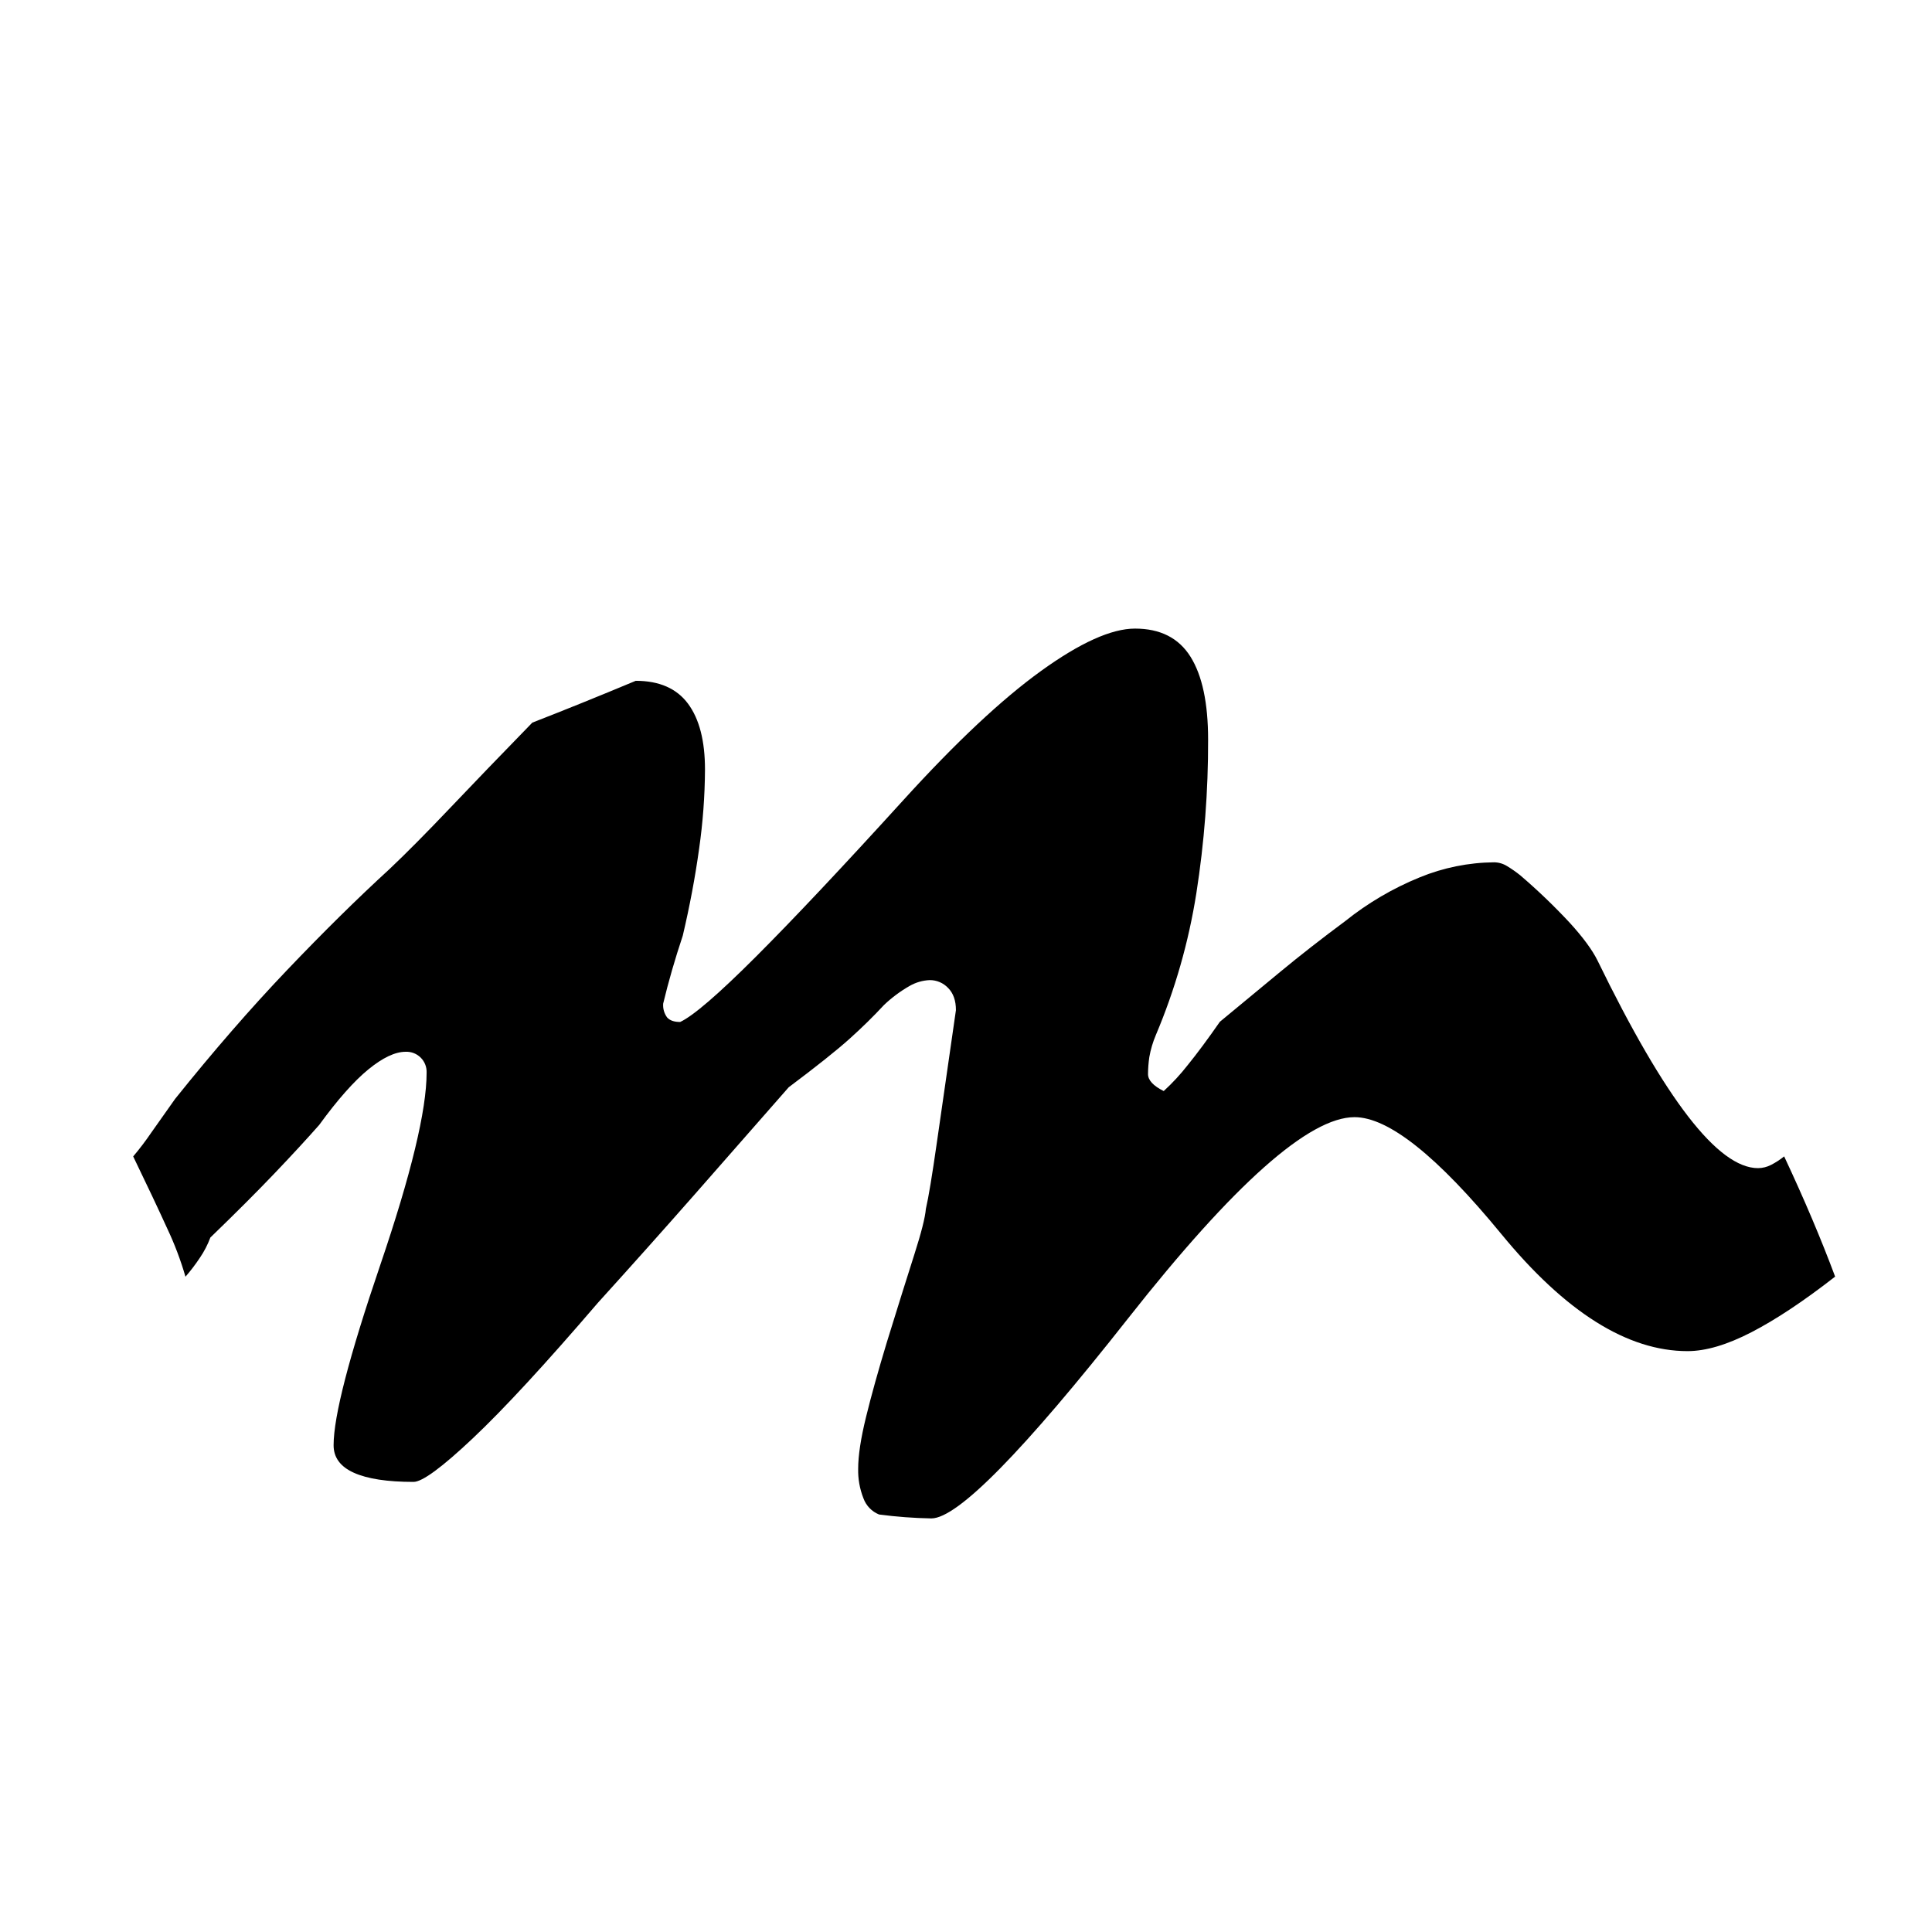
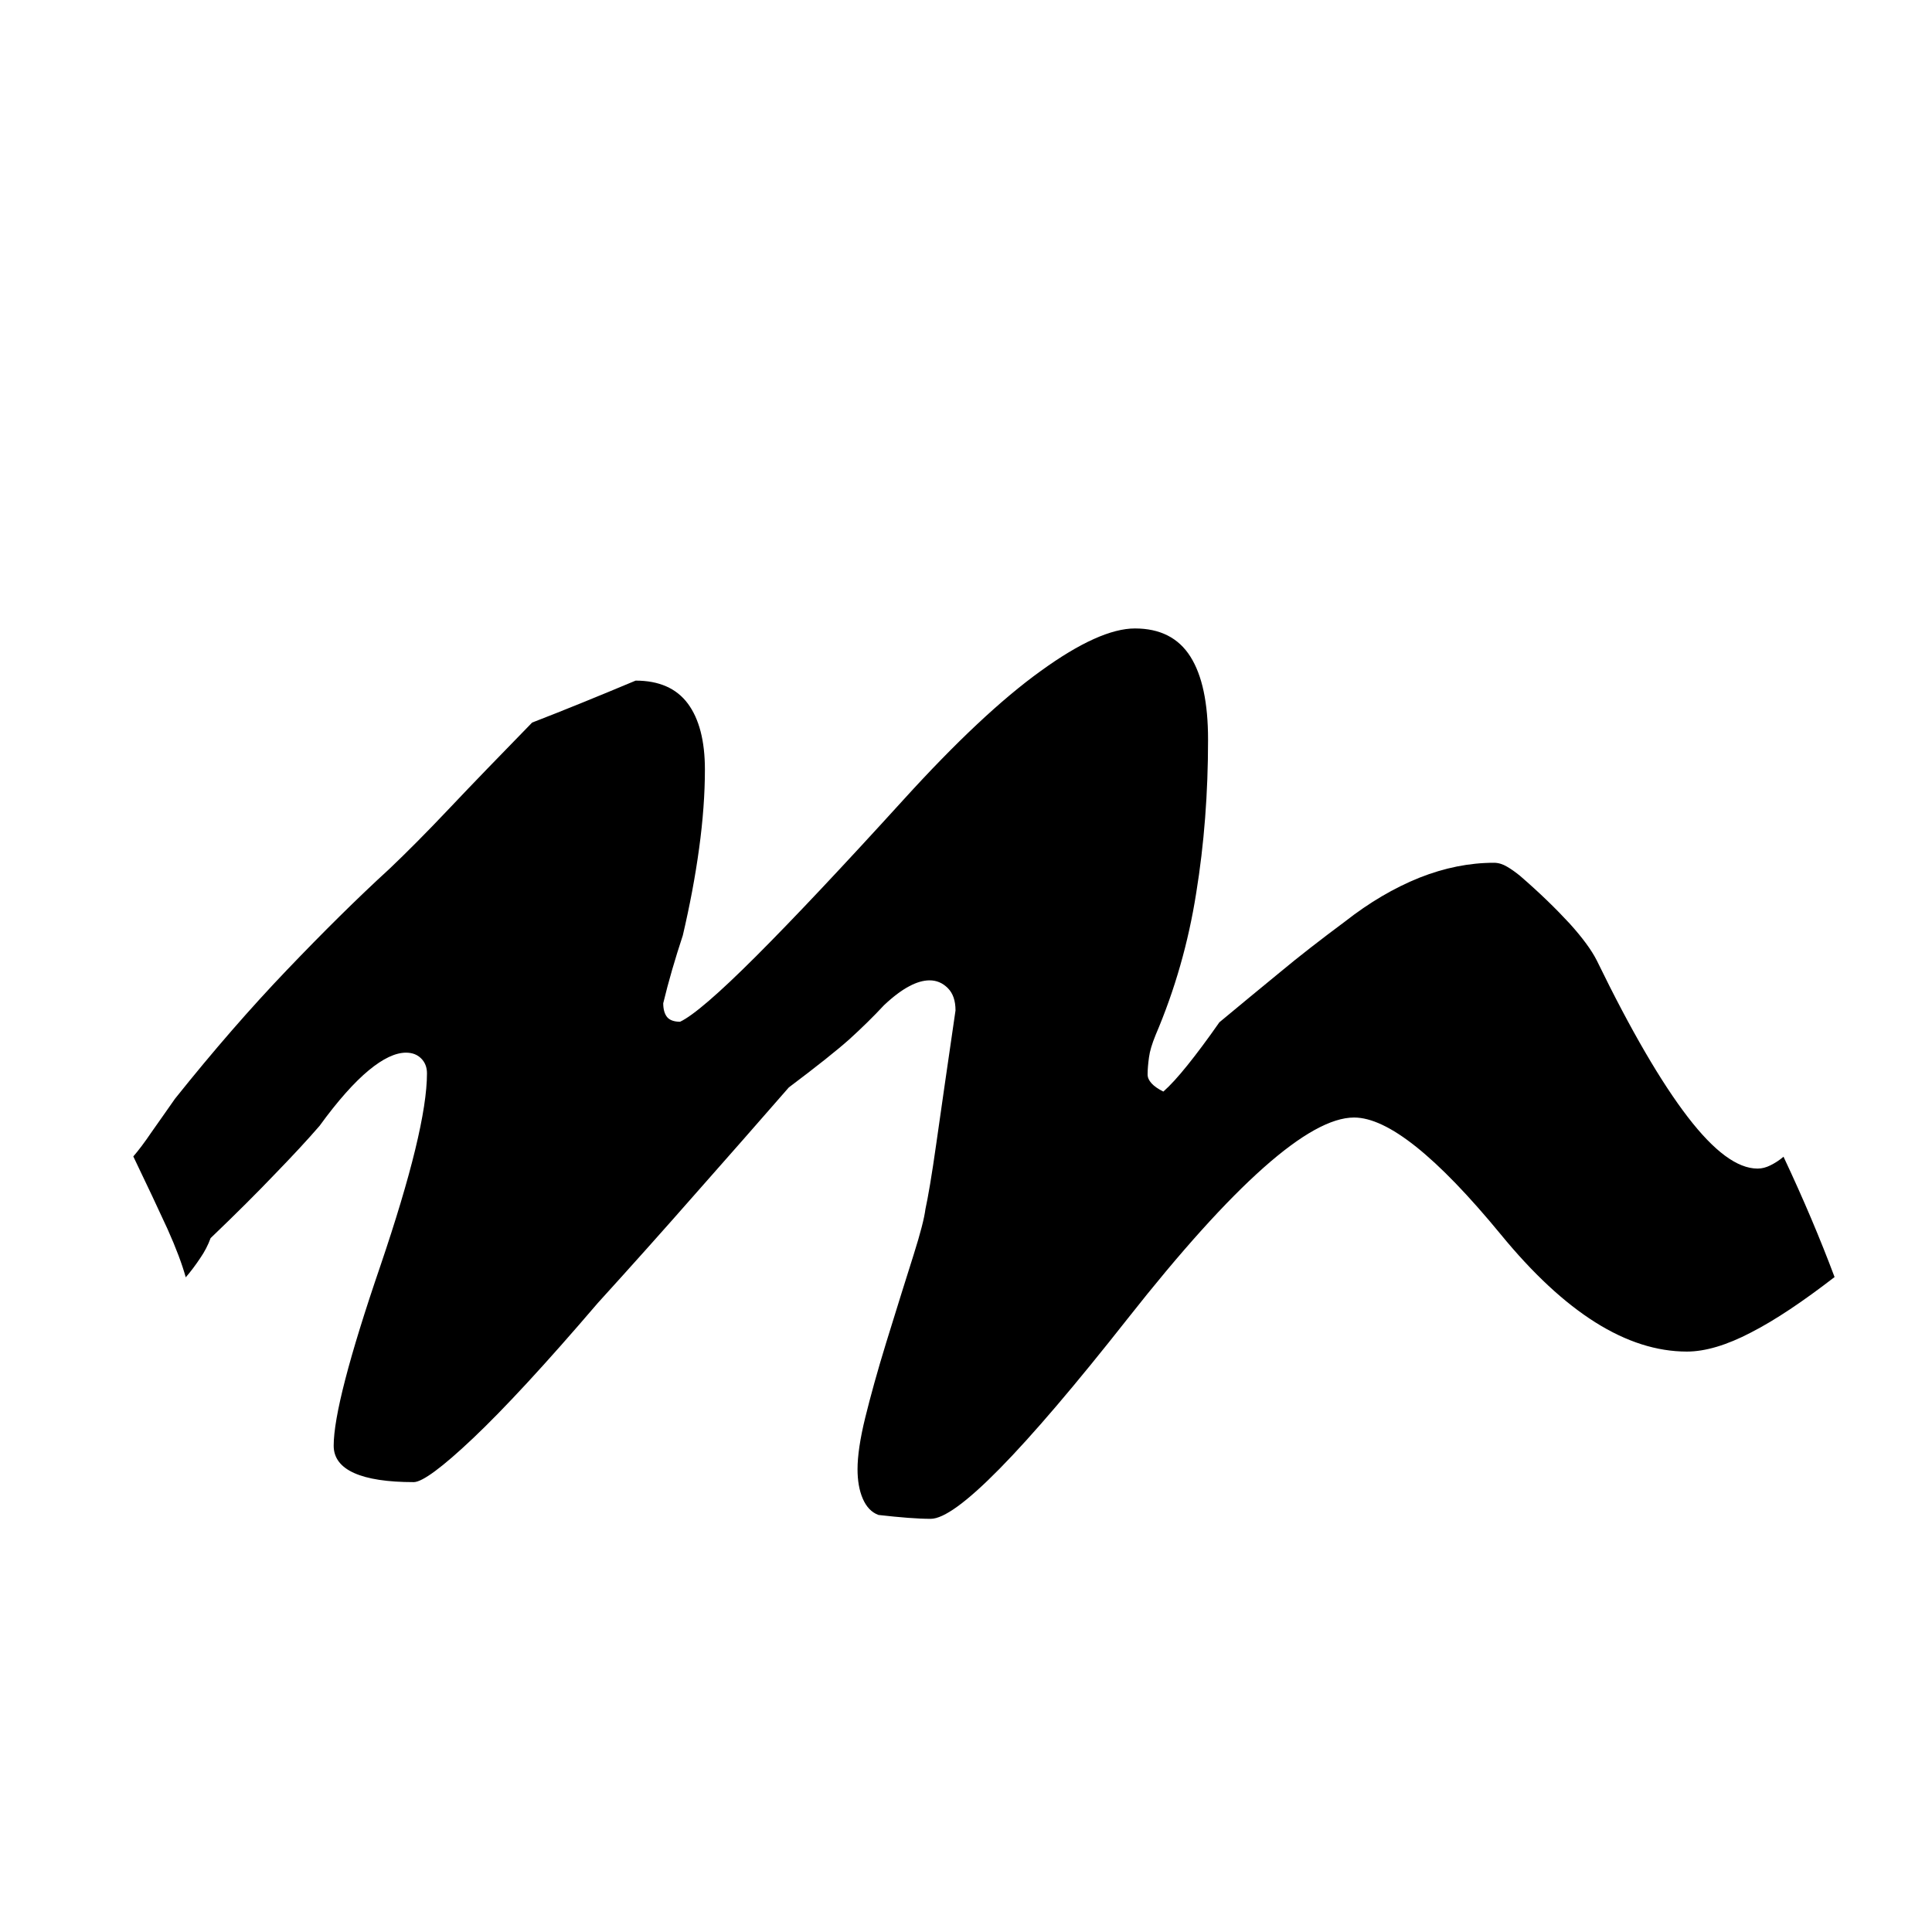
- <svg xmlns="http://www.w3.org/2000/svg" id="Layer_1" data-name="Layer 1" viewBox="0 0 700 700">
-   <path d="M48.26,419a105.58,105.58,0,0,0,6.64-8.76q3.81-5.44,8.54-12.08,20.85-26,40.53-46.64t37.22-36.7q9-8.52,21.81-22t29.87-31q17.07-6.63,37.47-15.15,12.78,0,18.94,8.29t6.15,23.91a209.69,209.69,0,0,1-2.13,28.65q-2.13,15.39-5.92,31.49-4.26,12.78-7.1,24.62a7.49,7.49,0,0,0,1.42,5c1,1.11,2.53,1.65,4.74,1.65q7.09-3.3,27.46-23.67t53.51-56.83q28.41-31.25,49.72-46.64t34.1-15.39q13.71,0,20.1,10.18T437.72,268a353.41,353.41,0,0,1-4.26,55.64A219.86,219.86,0,0,1,418.79,375a36.93,36.93,0,0,0-2.37,8,44.54,44.54,0,0,0-.47,6.16q0,3.31,5.68,6.15a76.51,76.51,0,0,0,8.75-9.47q5-6.15,11.6-15.63l21.76-18q10.88-9,23.65-18.47a108.78,108.78,0,0,1,27-15.86,72.77,72.77,0,0,1,27-5.45,9.1,9.1,0,0,1,4.72,1.42,44,44,0,0,1,4.74,3.32,218,218,0,0,1,18,17.28q7.1,7.81,9.93,13.5,18.45,37.89,32.89,56.59t25.3,18.7a10.5,10.5,0,0,0,4.73-1.18,27.38,27.38,0,0,0,4.73-3.08q10.89,23.21,18.47,43.56-17,13.26-30.28,20.13t-23.19,6.87q-32.65,0-67.44-42.39t-53.22-42.38q-24.63,0-81.87,72.69t-71.45,72.69a166.65,166.65,0,0,1-18.95-1.42,10,10,0,0,1-5.68-5.92,27.41,27.41,0,0,1-1.89-10.66q0-7.1,2.84-18.7t7.58-27.23q6.15-19.89,9.94-31.73T335.46,438q1.43-6.15,4-24.15T346.35,366c0-3.47-.94-6.15-2.84-8.05a9.09,9.09,0,0,0-6.63-2.84,16,16,0,0,0-7.34,2.13,47.78,47.78,0,0,0-9.23,6.87q-5.69,6.15-12.55,12.31t-22,17.52q-16.58,18.94-33.86,38.59T216.6,472.06q-28.41,33.13-45.22,49t-21.55,15.86q-14.24,0-21.61-3.31t-7.35-10q0-15.63,16.85-65.11t16.85-69.85a7.29,7.29,0,0,0-7.59-7.57q-5.7,0-13.52,6.39t-17.81,20.12q-6.68,7.58-16.16,17.52T76.22,448.38a34.64,34.64,0,0,1-3.8,7.34,67.82,67.82,0,0,1-5.22,6.86,116.76,116.76,0,0,0-6.63-17.52Q55.83,434.65,48.26,419Z" />
+ <svg xmlns="http://www.w3.org/2000/svg" version="1.1" id="Layer_1" x="0px" y="0px" viewBox="0 0 700 700" style="enable-background:new 0 0 700 700;" xml:space="preserve">
+   <g>
+     <path d="M48.3,419c1.9-2.2,4.1-5.1,6.6-8.8c2.5-3.6,5.4-7.6,8.5-12.1c13.9-17.4,27.4-32.9,40.5-46.6s25.5-26,37.2-36.7   c6-5.7,13.3-13,21.8-22c8.5-9,18.5-19.3,29.9-31c11.4-4.4,23.9-9.5,37.5-15.2c8.5,0,14.8,2.8,18.9,8.3c4.1,5.5,6.2,13.5,6.2,23.9   c0,8.8-0.7,18.4-2.1,28.6c-1.4,10.3-3.4,20.8-5.9,31.5c-2.8,8.5-5.2,16.7-7.1,24.6c0,2.2,0.5,3.9,1.4,5c0.9,1.1,2.5,1.7,4.7,1.7   c4.7-2.2,13.9-10.1,27.5-23.7c13.6-13.6,31.4-32.5,53.5-56.8c18.9-20.8,35.5-36.4,49.7-46.6c14.2-10.3,25.6-15.4,34.1-15.4   c9.1,0,15.8,3.4,20.1,10.2c4.3,6.8,6.4,16.8,6.4,30.1c0,19.3-1.4,37.8-4.3,55.6c-2.8,17.8-7.7,35-14.7,51.4   c-1.3,3.2-2.1,5.8-2.4,8.1c-0.3,2.2-0.5,4.3-0.5,6.2c0,2.2,1.9,4.3,5.7,6.2c2.5-2.2,5.4-5.4,8.7-9.5c3.3-4.1,7.2-9.3,11.6-15.6   c7.2-6,14.5-12,21.8-18c7.2-6,15.1-12.1,23.7-18.5c8.8-6.9,17.8-12.2,27-15.9c9.1-3.6,18.1-5.4,27-5.4c1.6,0,3.2,0.5,4.7,1.4   c1.6,0.9,3.2,2.1,4.7,3.3c7.3,6.3,13.2,12.1,18,17.3c4.7,5.2,8,9.7,9.9,13.5c12.3,25.3,23.3,44.1,32.9,56.6   c9.6,12.5,18,18.7,25.3,18.7c1.6,0,3.1-0.4,4.7-1.2c1.6-0.8,3.2-1.8,4.7-3.1c7.3,15.5,13.4,30,18.5,43.6   c-11.4,8.8-21.5,15.6-30.3,20.1c-8.8,4.6-16.6,6.9-23.2,6.9c-21.8,0-44.2-14.1-67.4-42.4c-23.2-28.2-40.9-42.4-53.2-42.4   c-16.4,0-43.7,24.2-81.9,72.7c-38.2,48.5-62,72.7-71.5,72.7c-4.7,0-11-0.5-18.9-1.4c-2.5-0.9-4.4-2.9-5.7-5.9   c-1.3-3-1.9-6.6-1.9-10.7c0-4.7,0.9-11,2.8-18.7c1.9-7.7,4.4-16.8,7.6-27.2c4.1-13.3,7.4-23.8,9.9-31.7c2.5-7.9,3.9-13.4,4.3-16.6   c0.9-4.1,2.3-12.1,4-24.2c1.7-12,4-27.9,6.9-47.8c0-3.5-0.9-6.2-2.8-8.1s-4.1-2.8-6.6-2.8c-2.2,0-4.7,0.7-7.3,2.1   c-2.7,1.4-5.8,3.7-9.2,6.9c-3.8,4.1-8,8.2-12.5,12.3c-4.6,4.1-11.9,9.9-22,17.5c-11,12.6-22.3,25.5-33.9,38.6   c-11.5,13.1-23.3,26.3-35.3,39.5c-18.9,22.1-34,38.4-45.2,49c-11.2,10.6-18.4,15.9-21.5,15.9c-9.5,0-16.7-1.1-21.6-3.3   c-4.9-2.2-7.4-5.5-7.4-9.9c0-10.4,5.6-32.1,16.9-65.1c11.2-33,16.9-56.3,16.9-69.8c0-2.2-0.7-4-2.1-5.4c-1.4-1.4-3.2-2.1-5.5-2.1   c-3.8,0-8.3,2.1-13.5,6.4c-5.2,4.3-11.2,11-17.8,20.1c-4.4,5.1-9.8,10.9-16.2,17.5c-6.3,6.6-14.1,14.4-23.3,23.2   c-0.9,2.5-2.2,5-3.8,7.3c-1.6,2.4-3.3,4.7-5.2,6.9c-1.3-4.7-3.5-10.6-6.6-17.5C57.4,438.1,53.3,429.4,48.3,419z" />
+   </g>
</svg>
